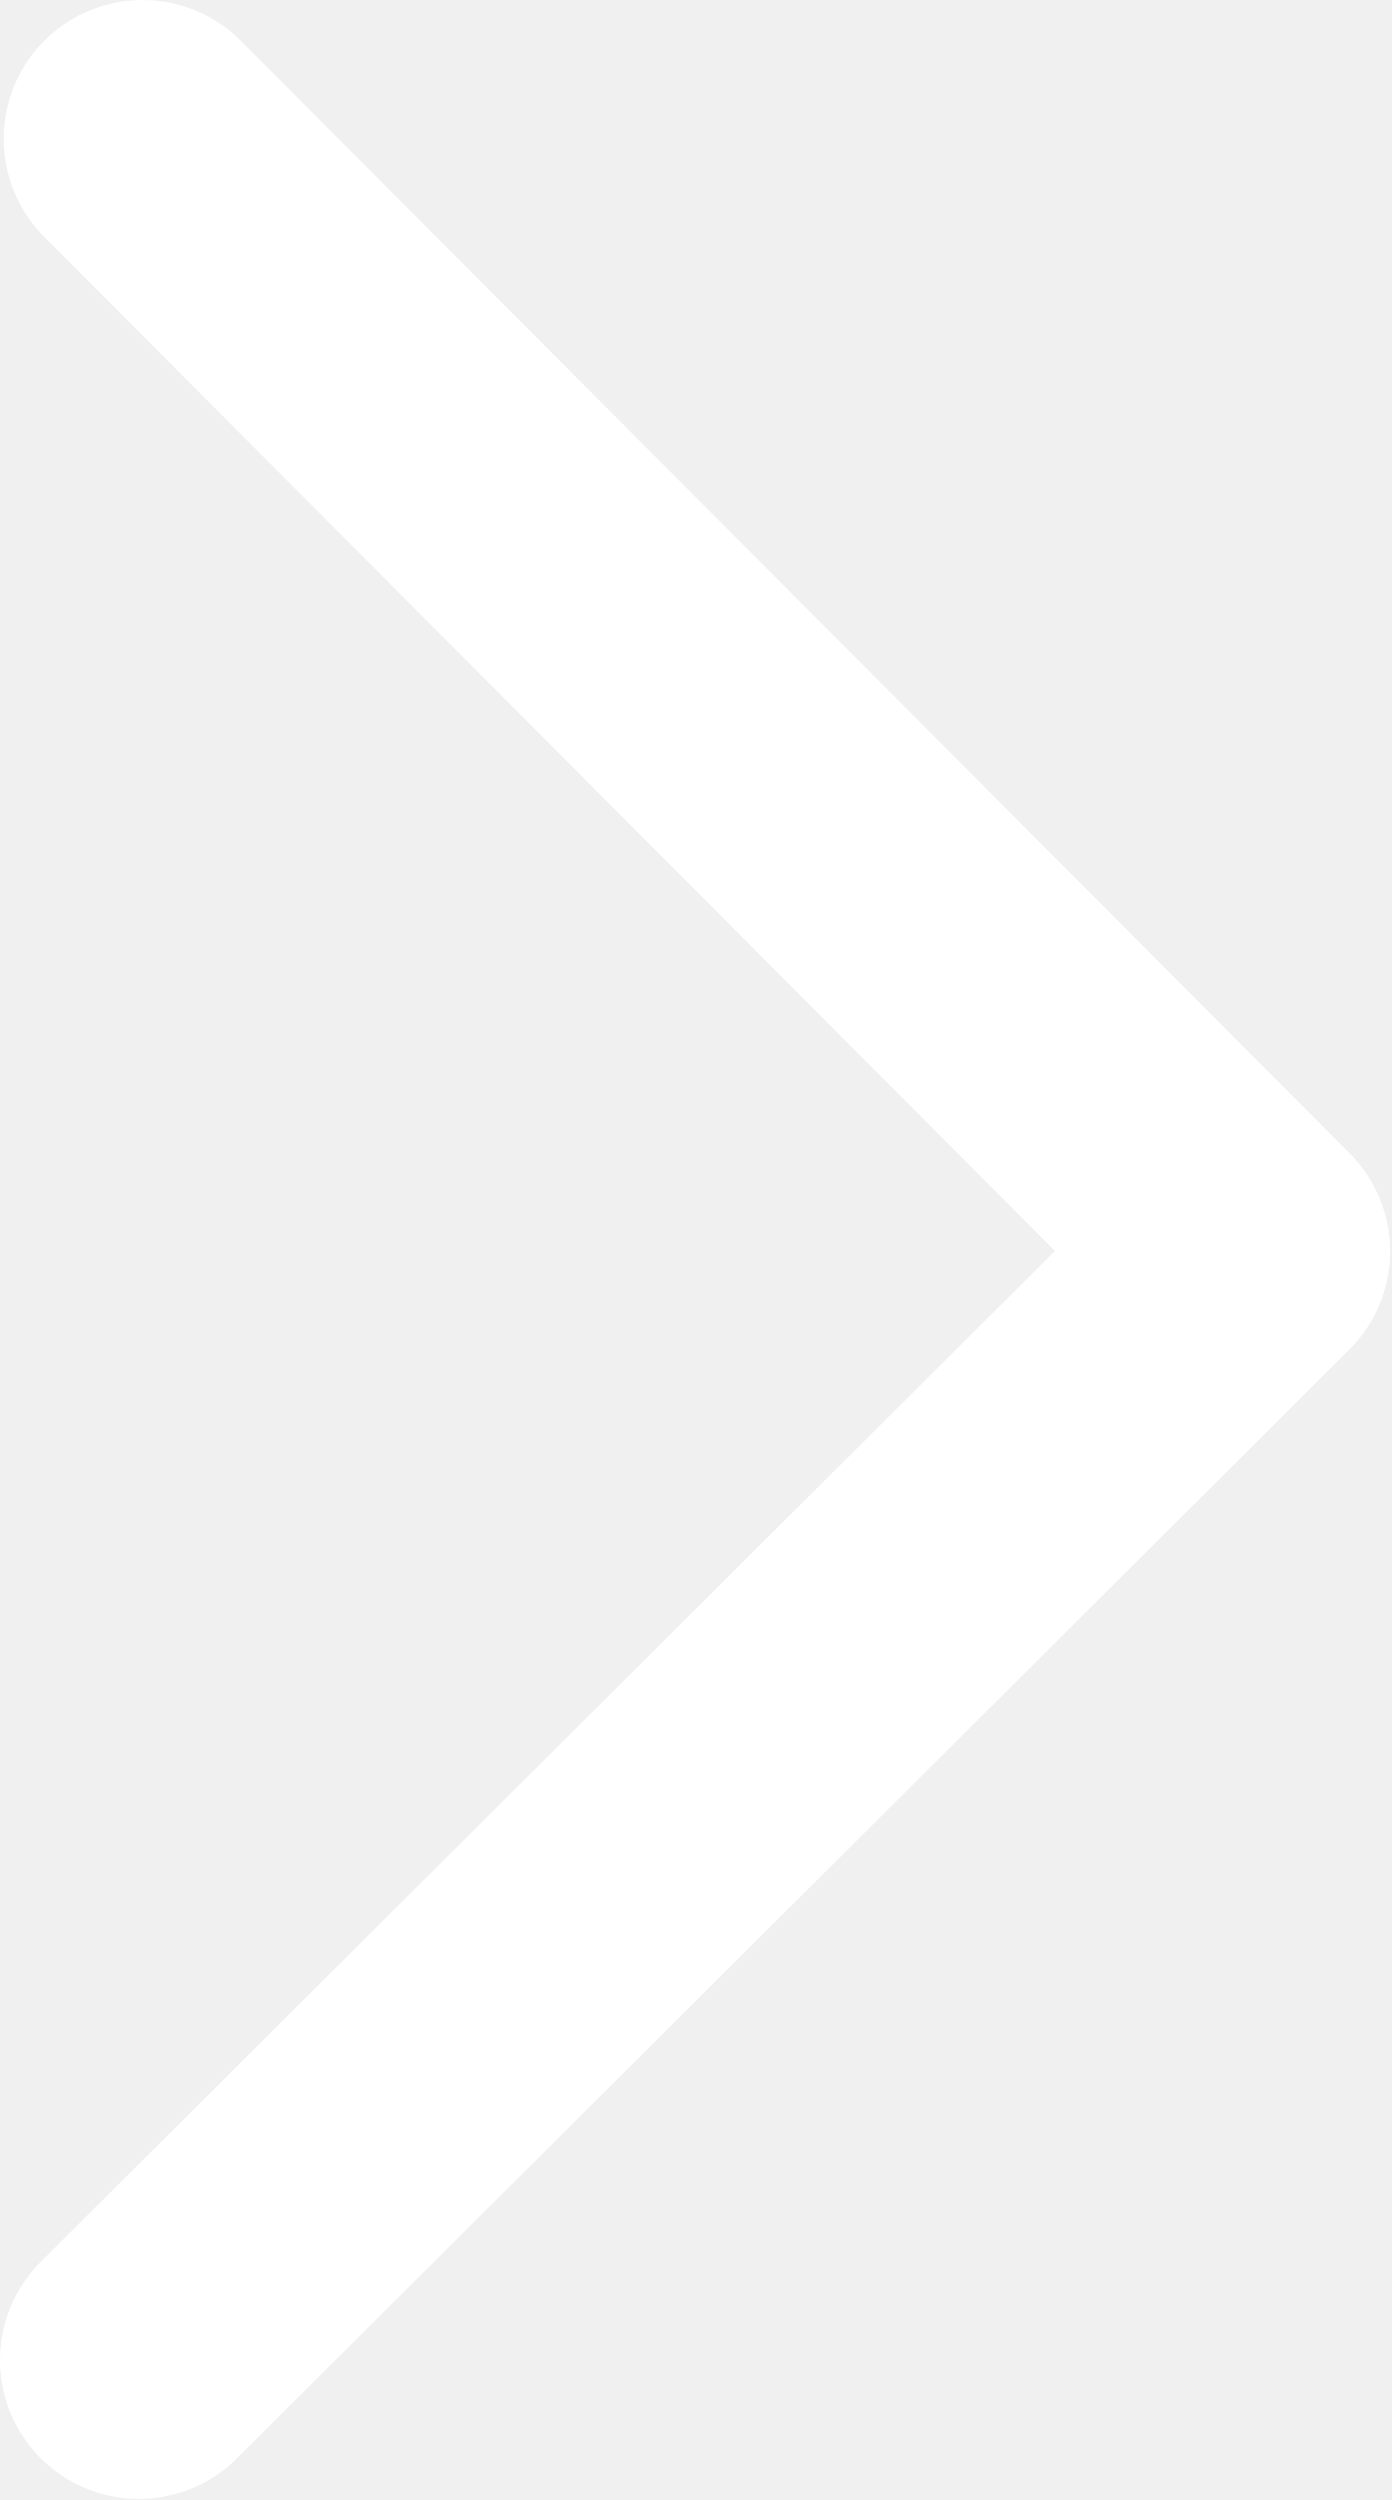
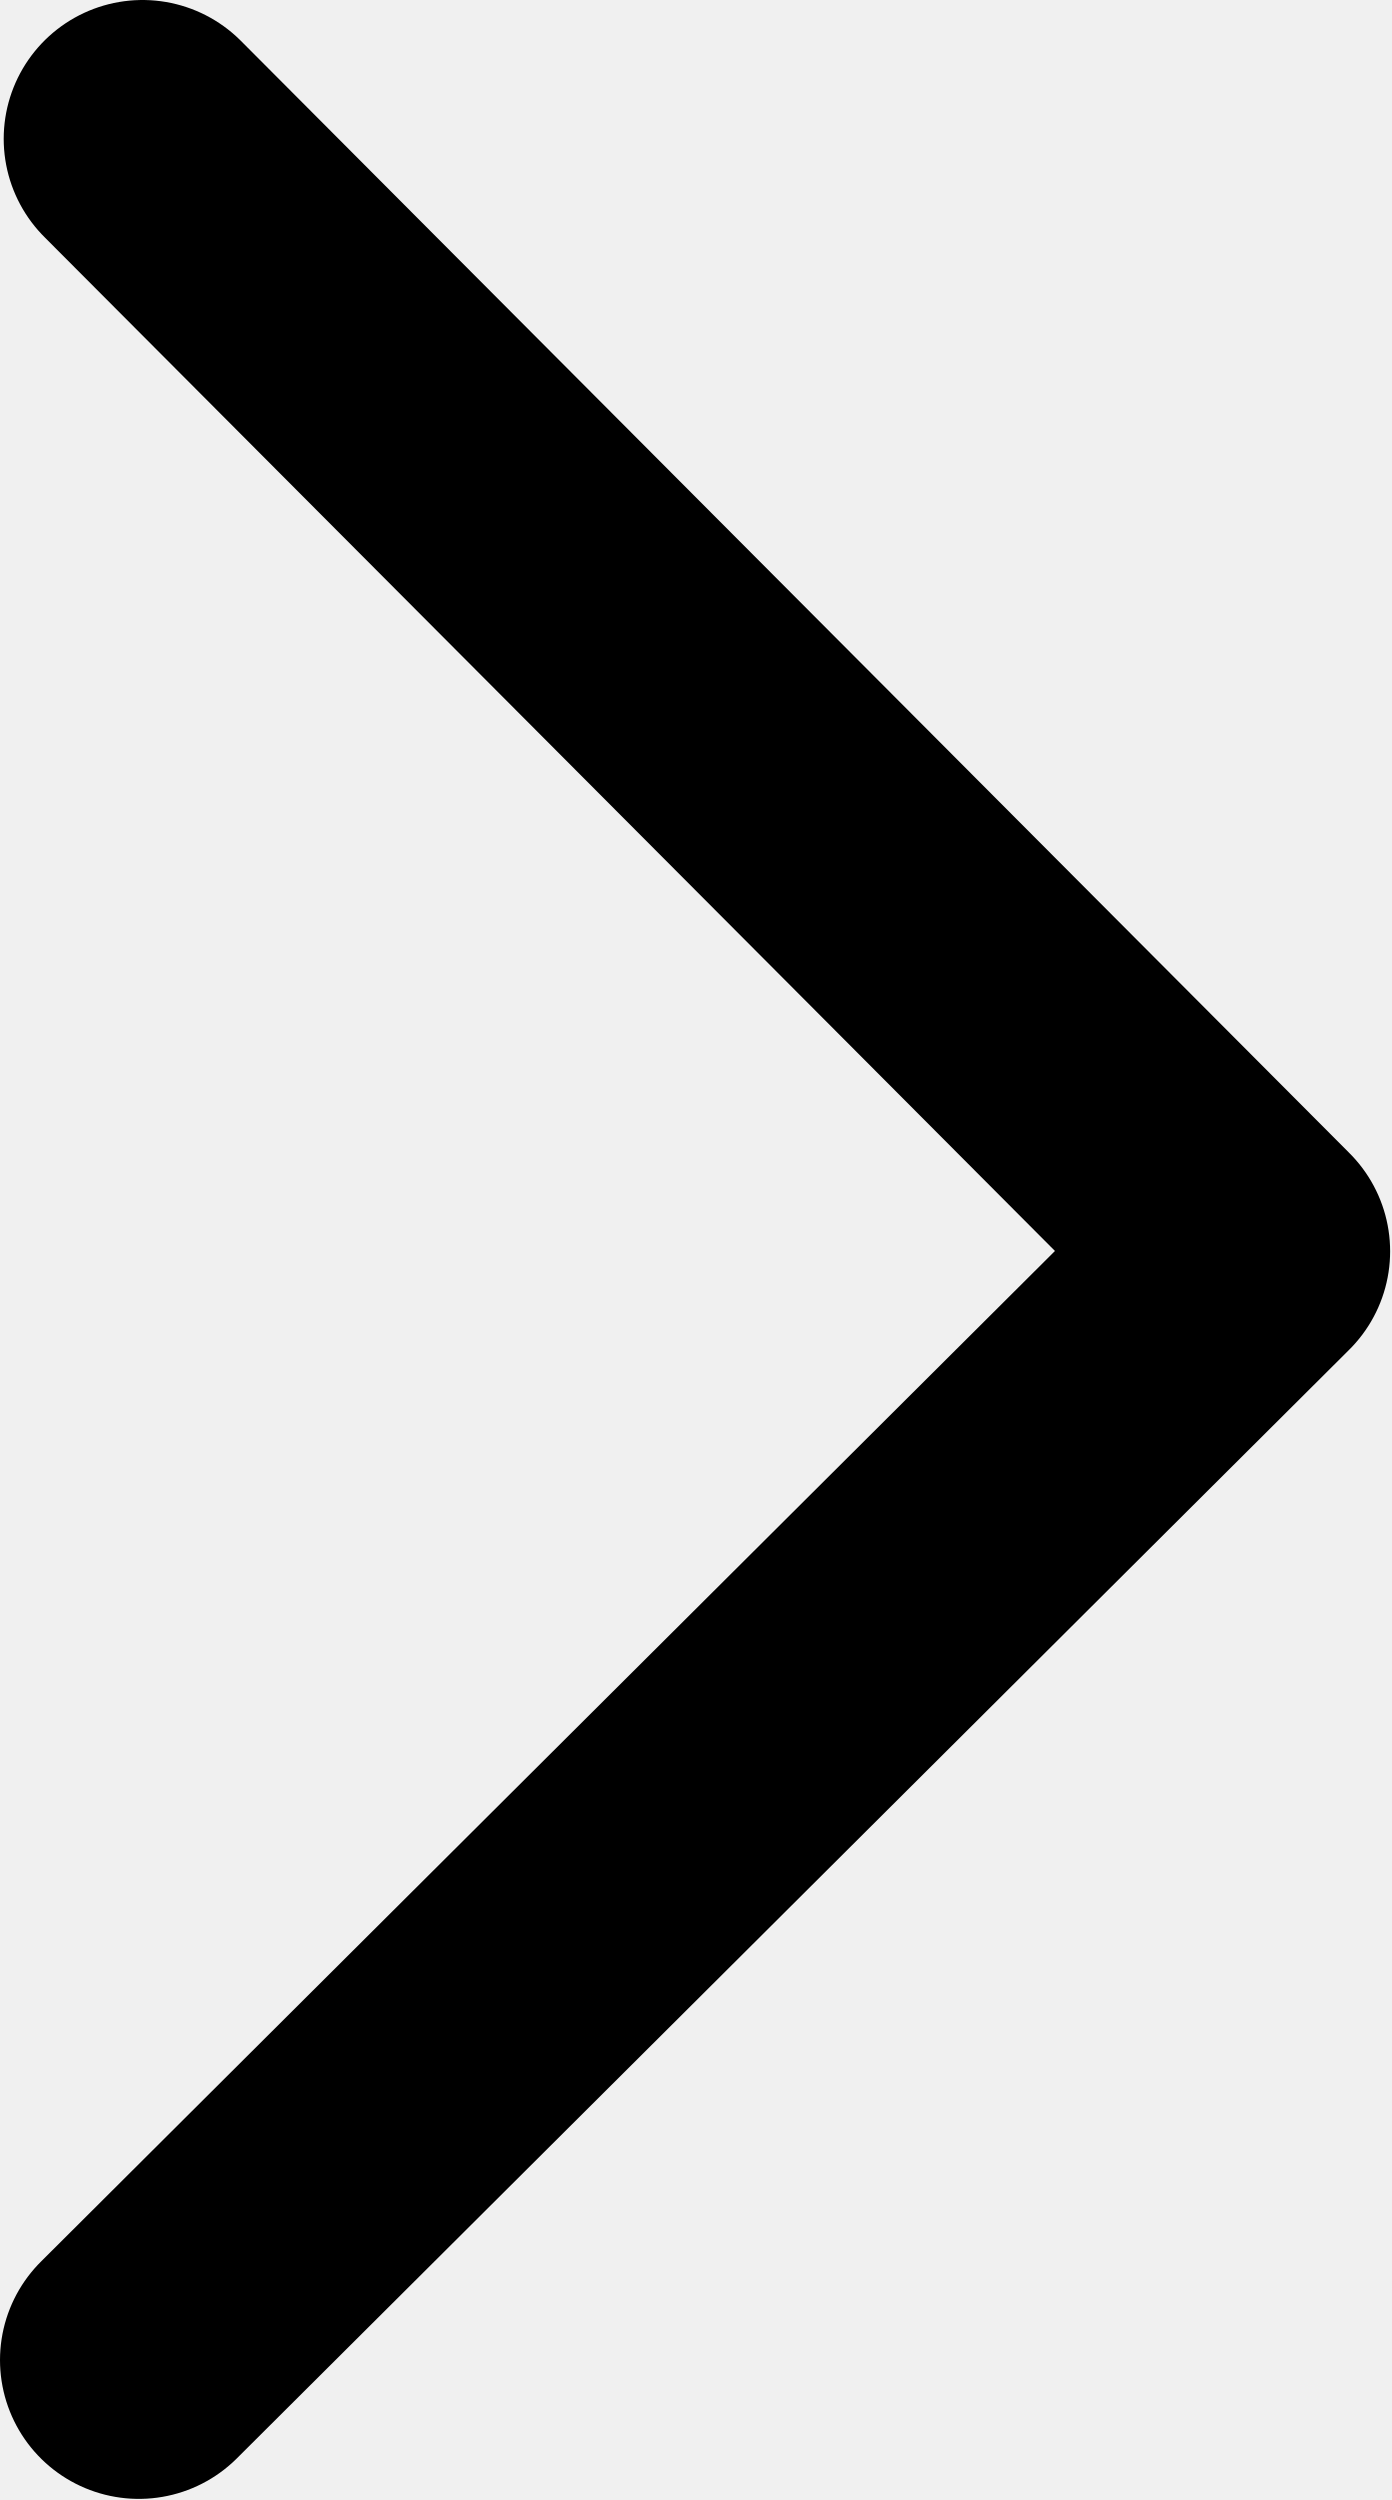
<svg xmlns="http://www.w3.org/2000/svg" width="7.516" height="13.506" fill="none" viewBox="0 0 7.516 13.506">
-   <path stroke="#FFF" stroke-linecap="round" stroke-linejoin="round" stroke-width="1.5" d="m.75 12.75 6.01-5.99L.77.75" />
+   <path stroke="#000" stroke-linecap="round" stroke-linejoin="round" stroke-width="1.5" d="m.75 12.75 6.01-5.99L.77.75" />
</svg>
